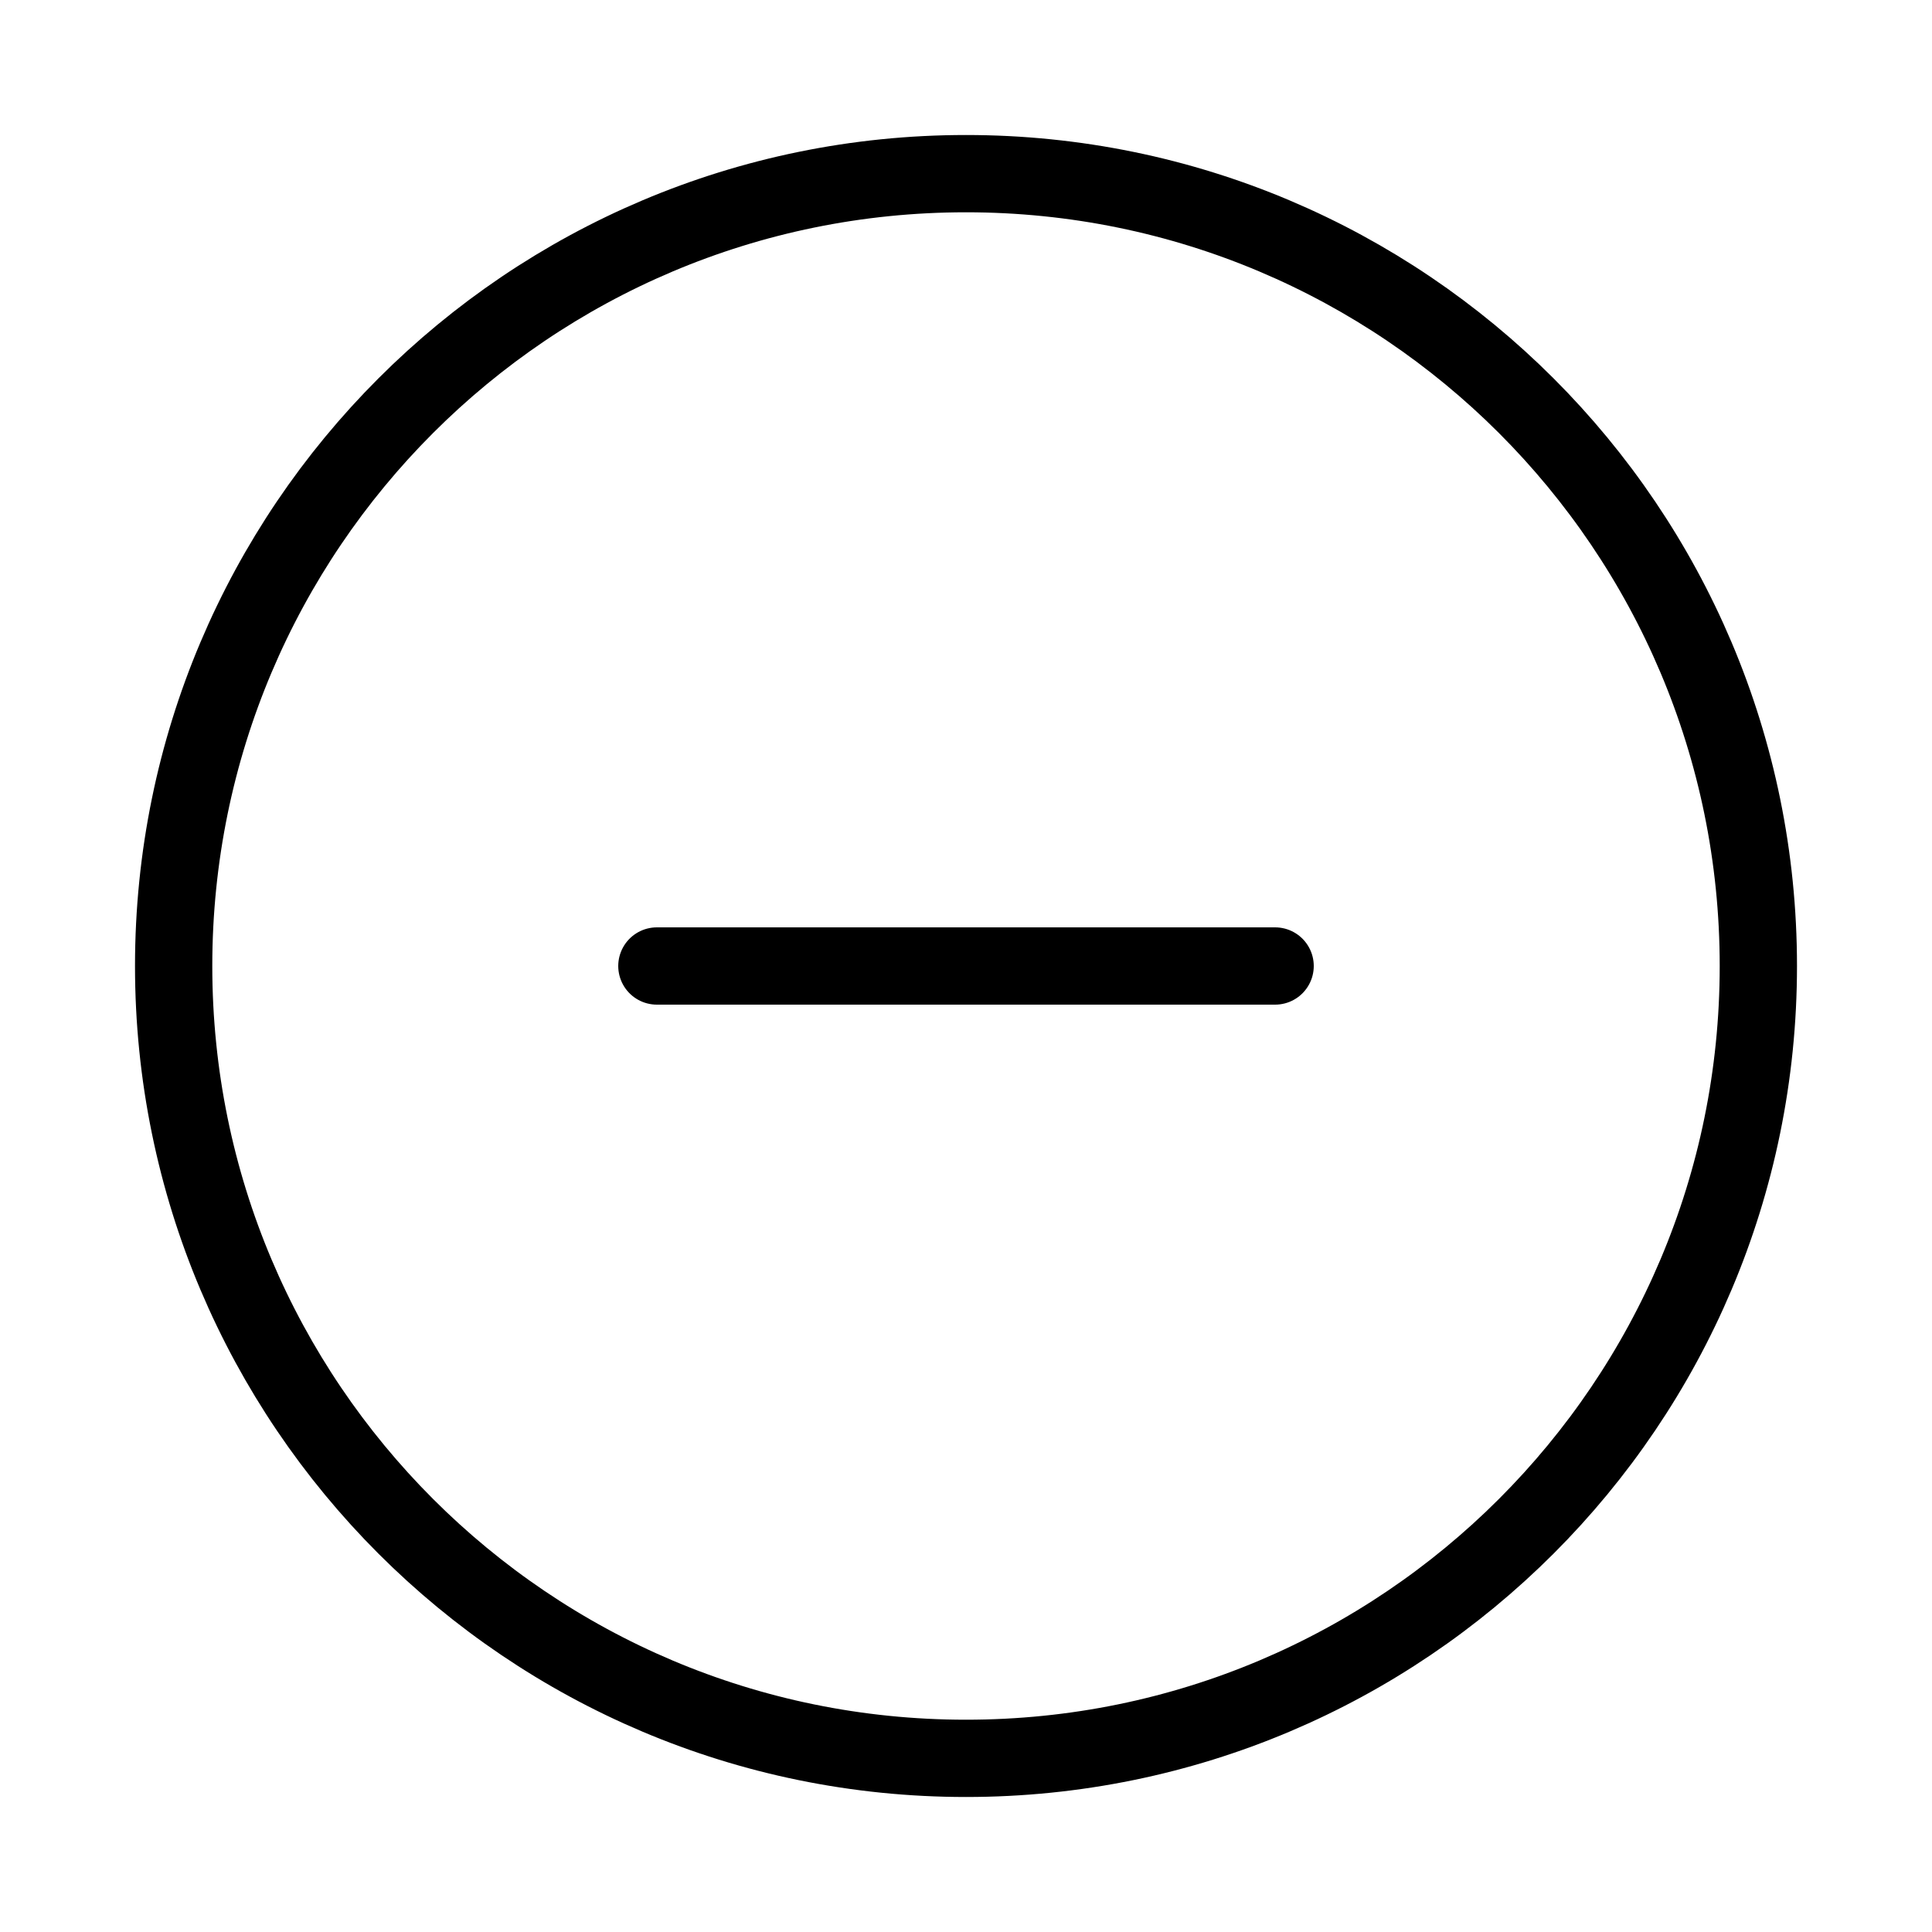
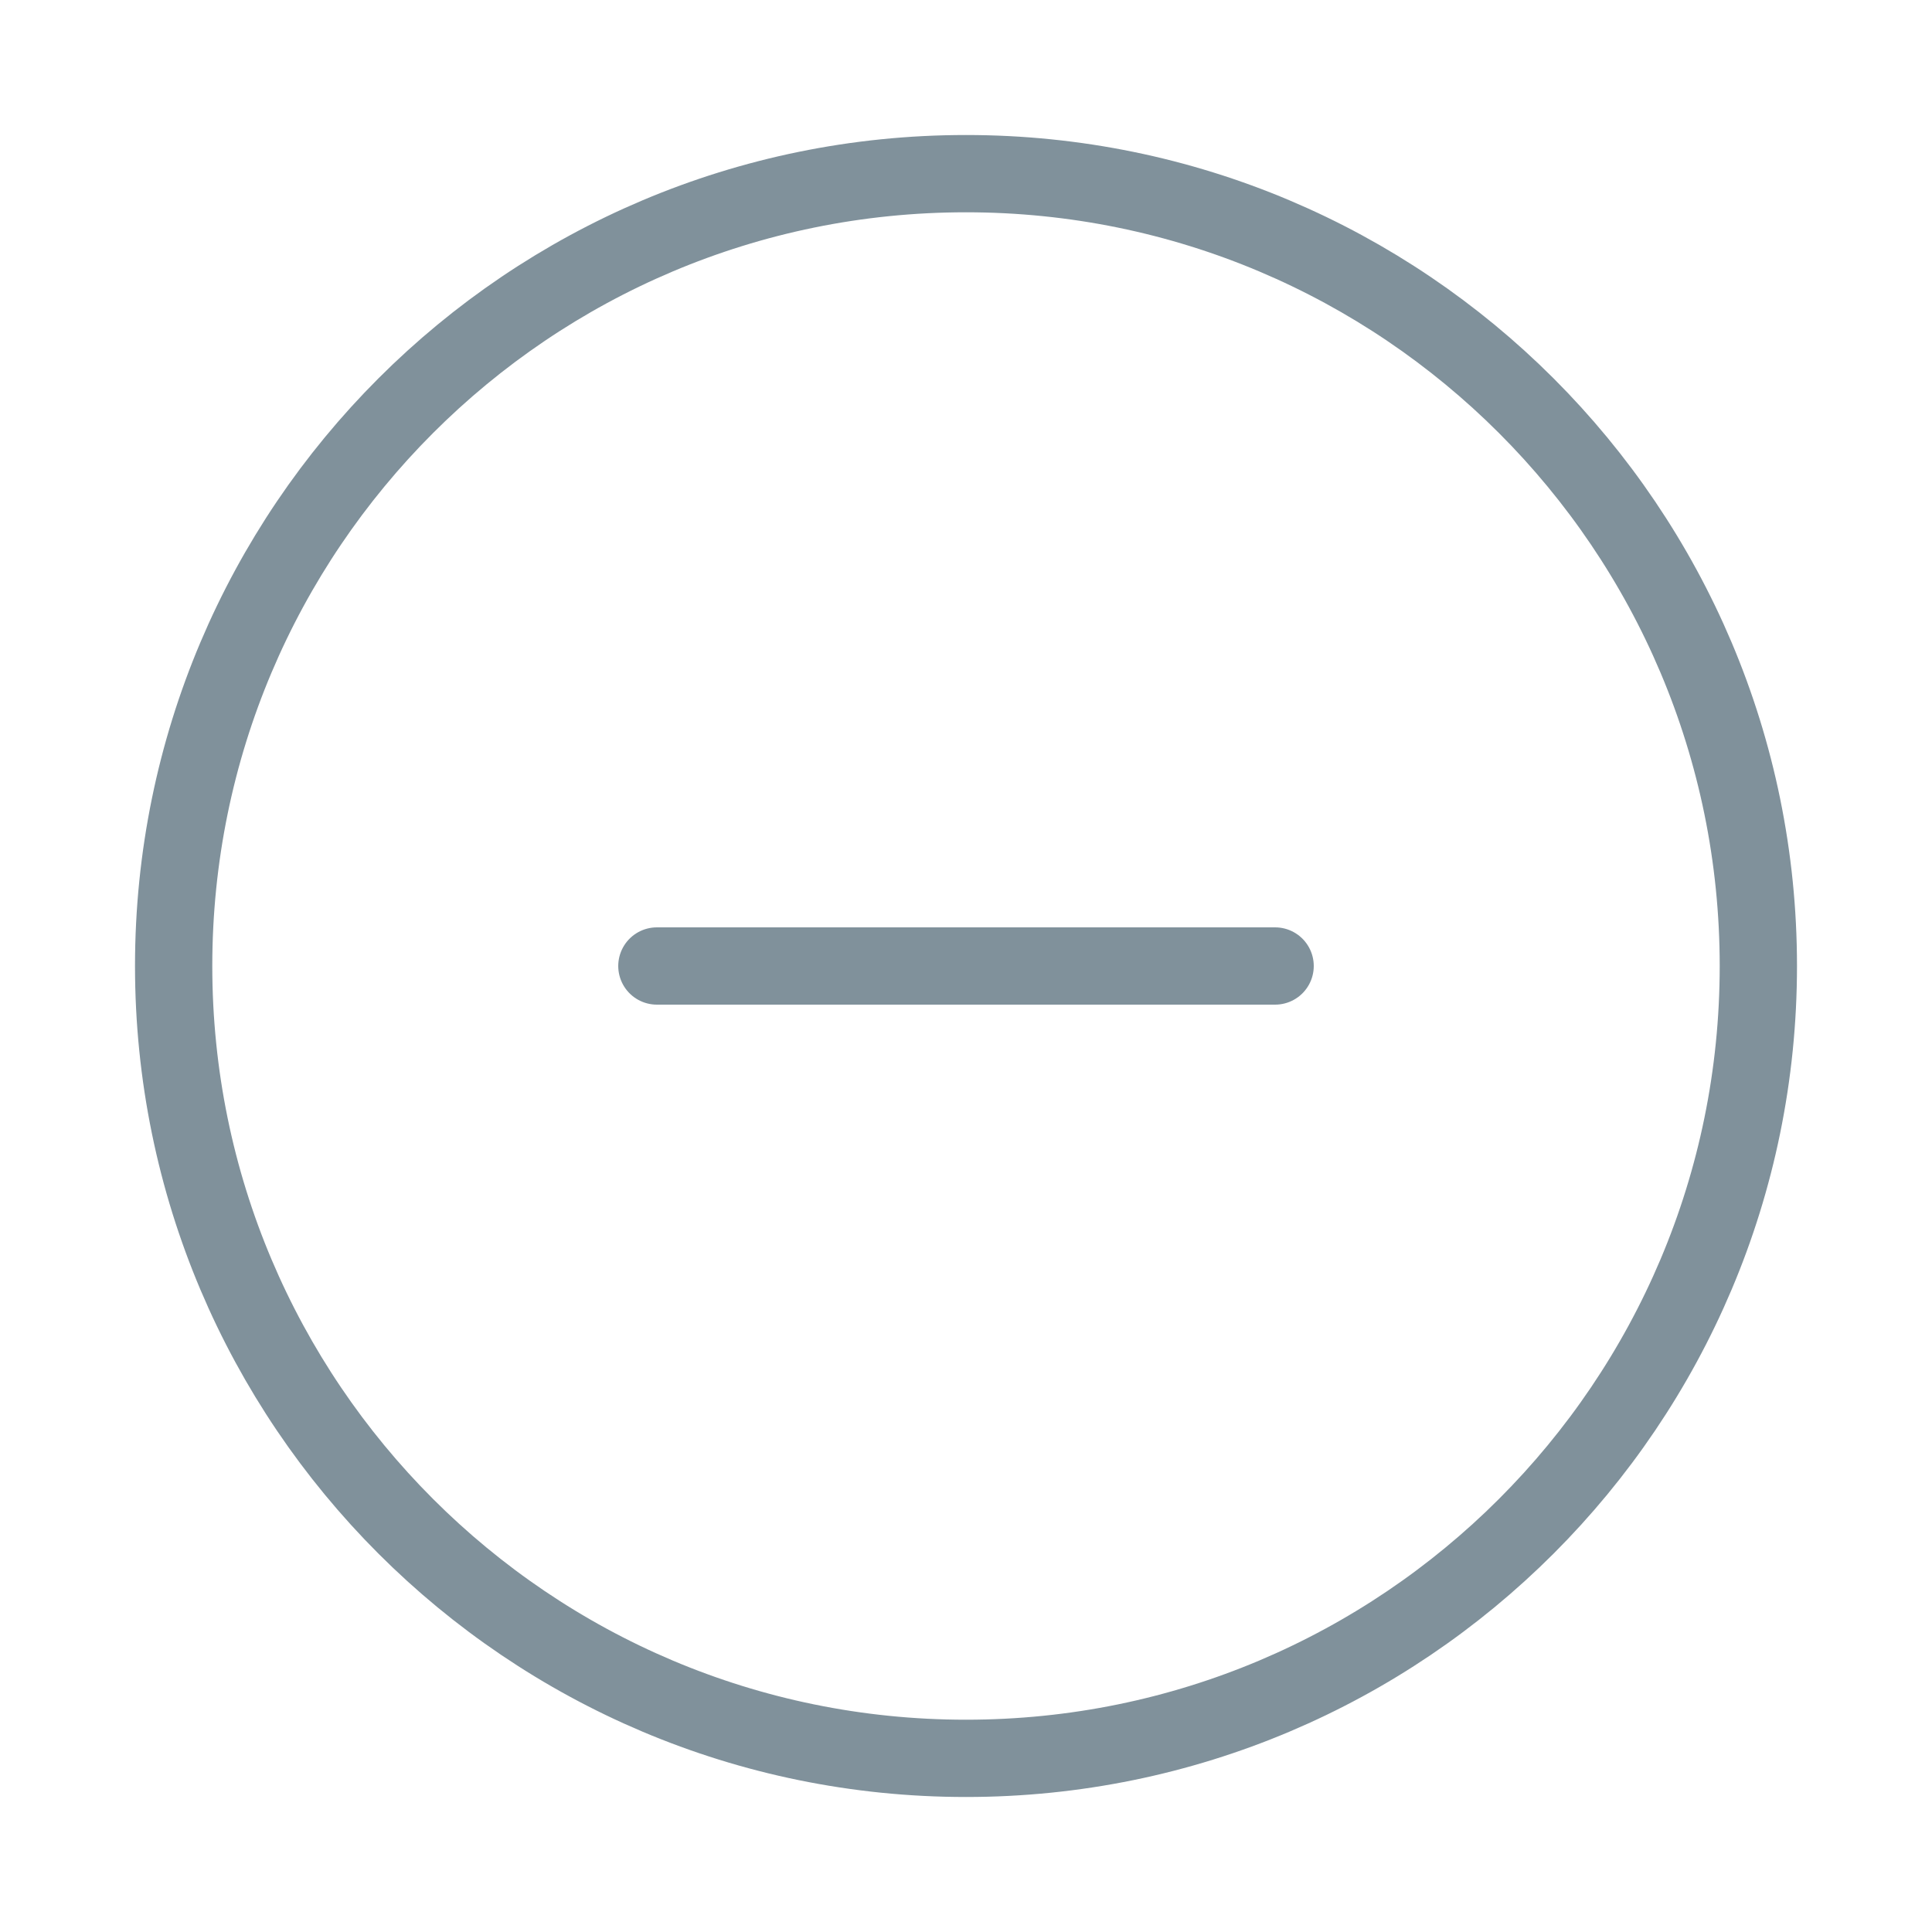
<svg xmlns="http://www.w3.org/2000/svg" version="1.1" id="Layer_1" x="0px" y="0px" width="50px" height="50px" viewBox="0 0 50 50" enable-background="new 0 0 50 50" xml:space="preserve">
-   <circle fill="none" stroke="#000000" stroke-width="2" stroke-miterlimit="10" cx="25" cy="25" r="20.506" />
+   <circle fill="none" stroke="#80919B" stroke-width="2" stroke-miterlimit="10" cx="25" cy="25" r="20.506" />
  <g>
-     <line fill="none" stroke="#000000" stroke-width="2" stroke-linecap="round" stroke-miterlimit="10" x1="17" y1="25" x2="33" y2="25" />
+     <line fill="none" stroke="#80919B" stroke-width="2" stroke-linecap="round" stroke-miterlimit="10" x1="17" y1="25" x2="33" y2="25" />
  </g>
+   <text transform="matrix(1 0 0 1 -146 133)" font-family="'MyriadPro-Regular'" font-size="12">#80919B</text>
</svg>
